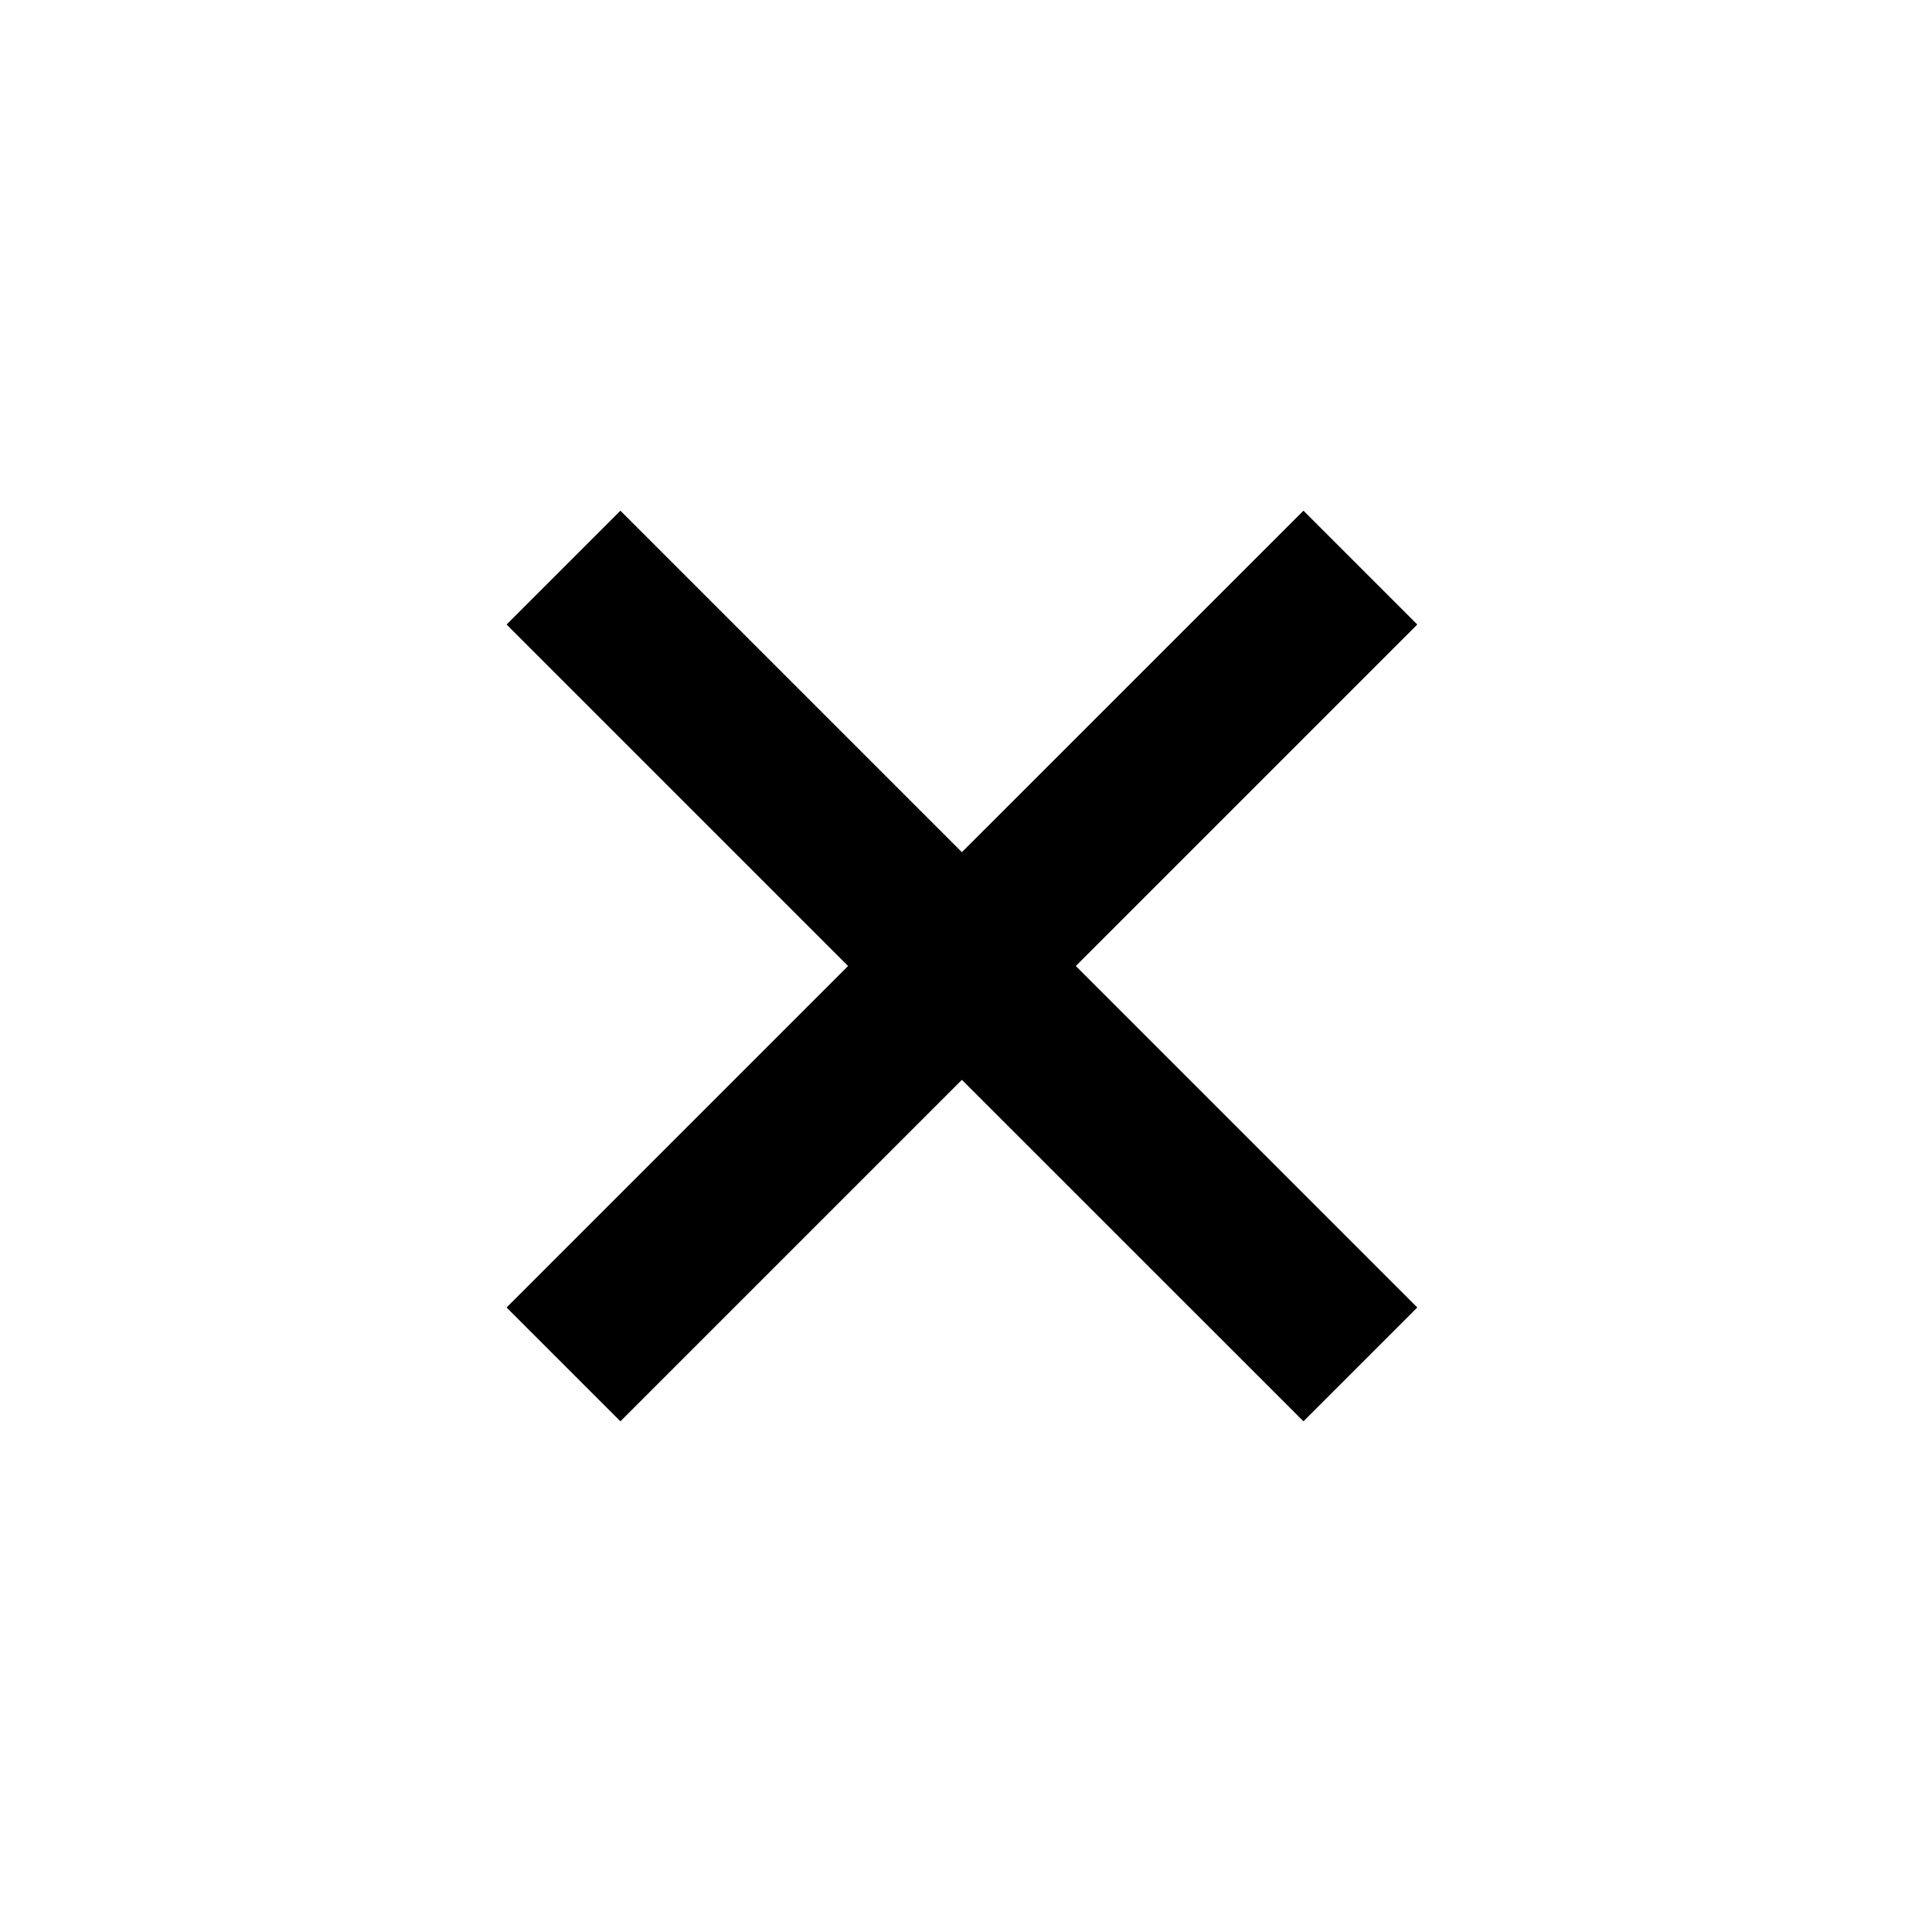
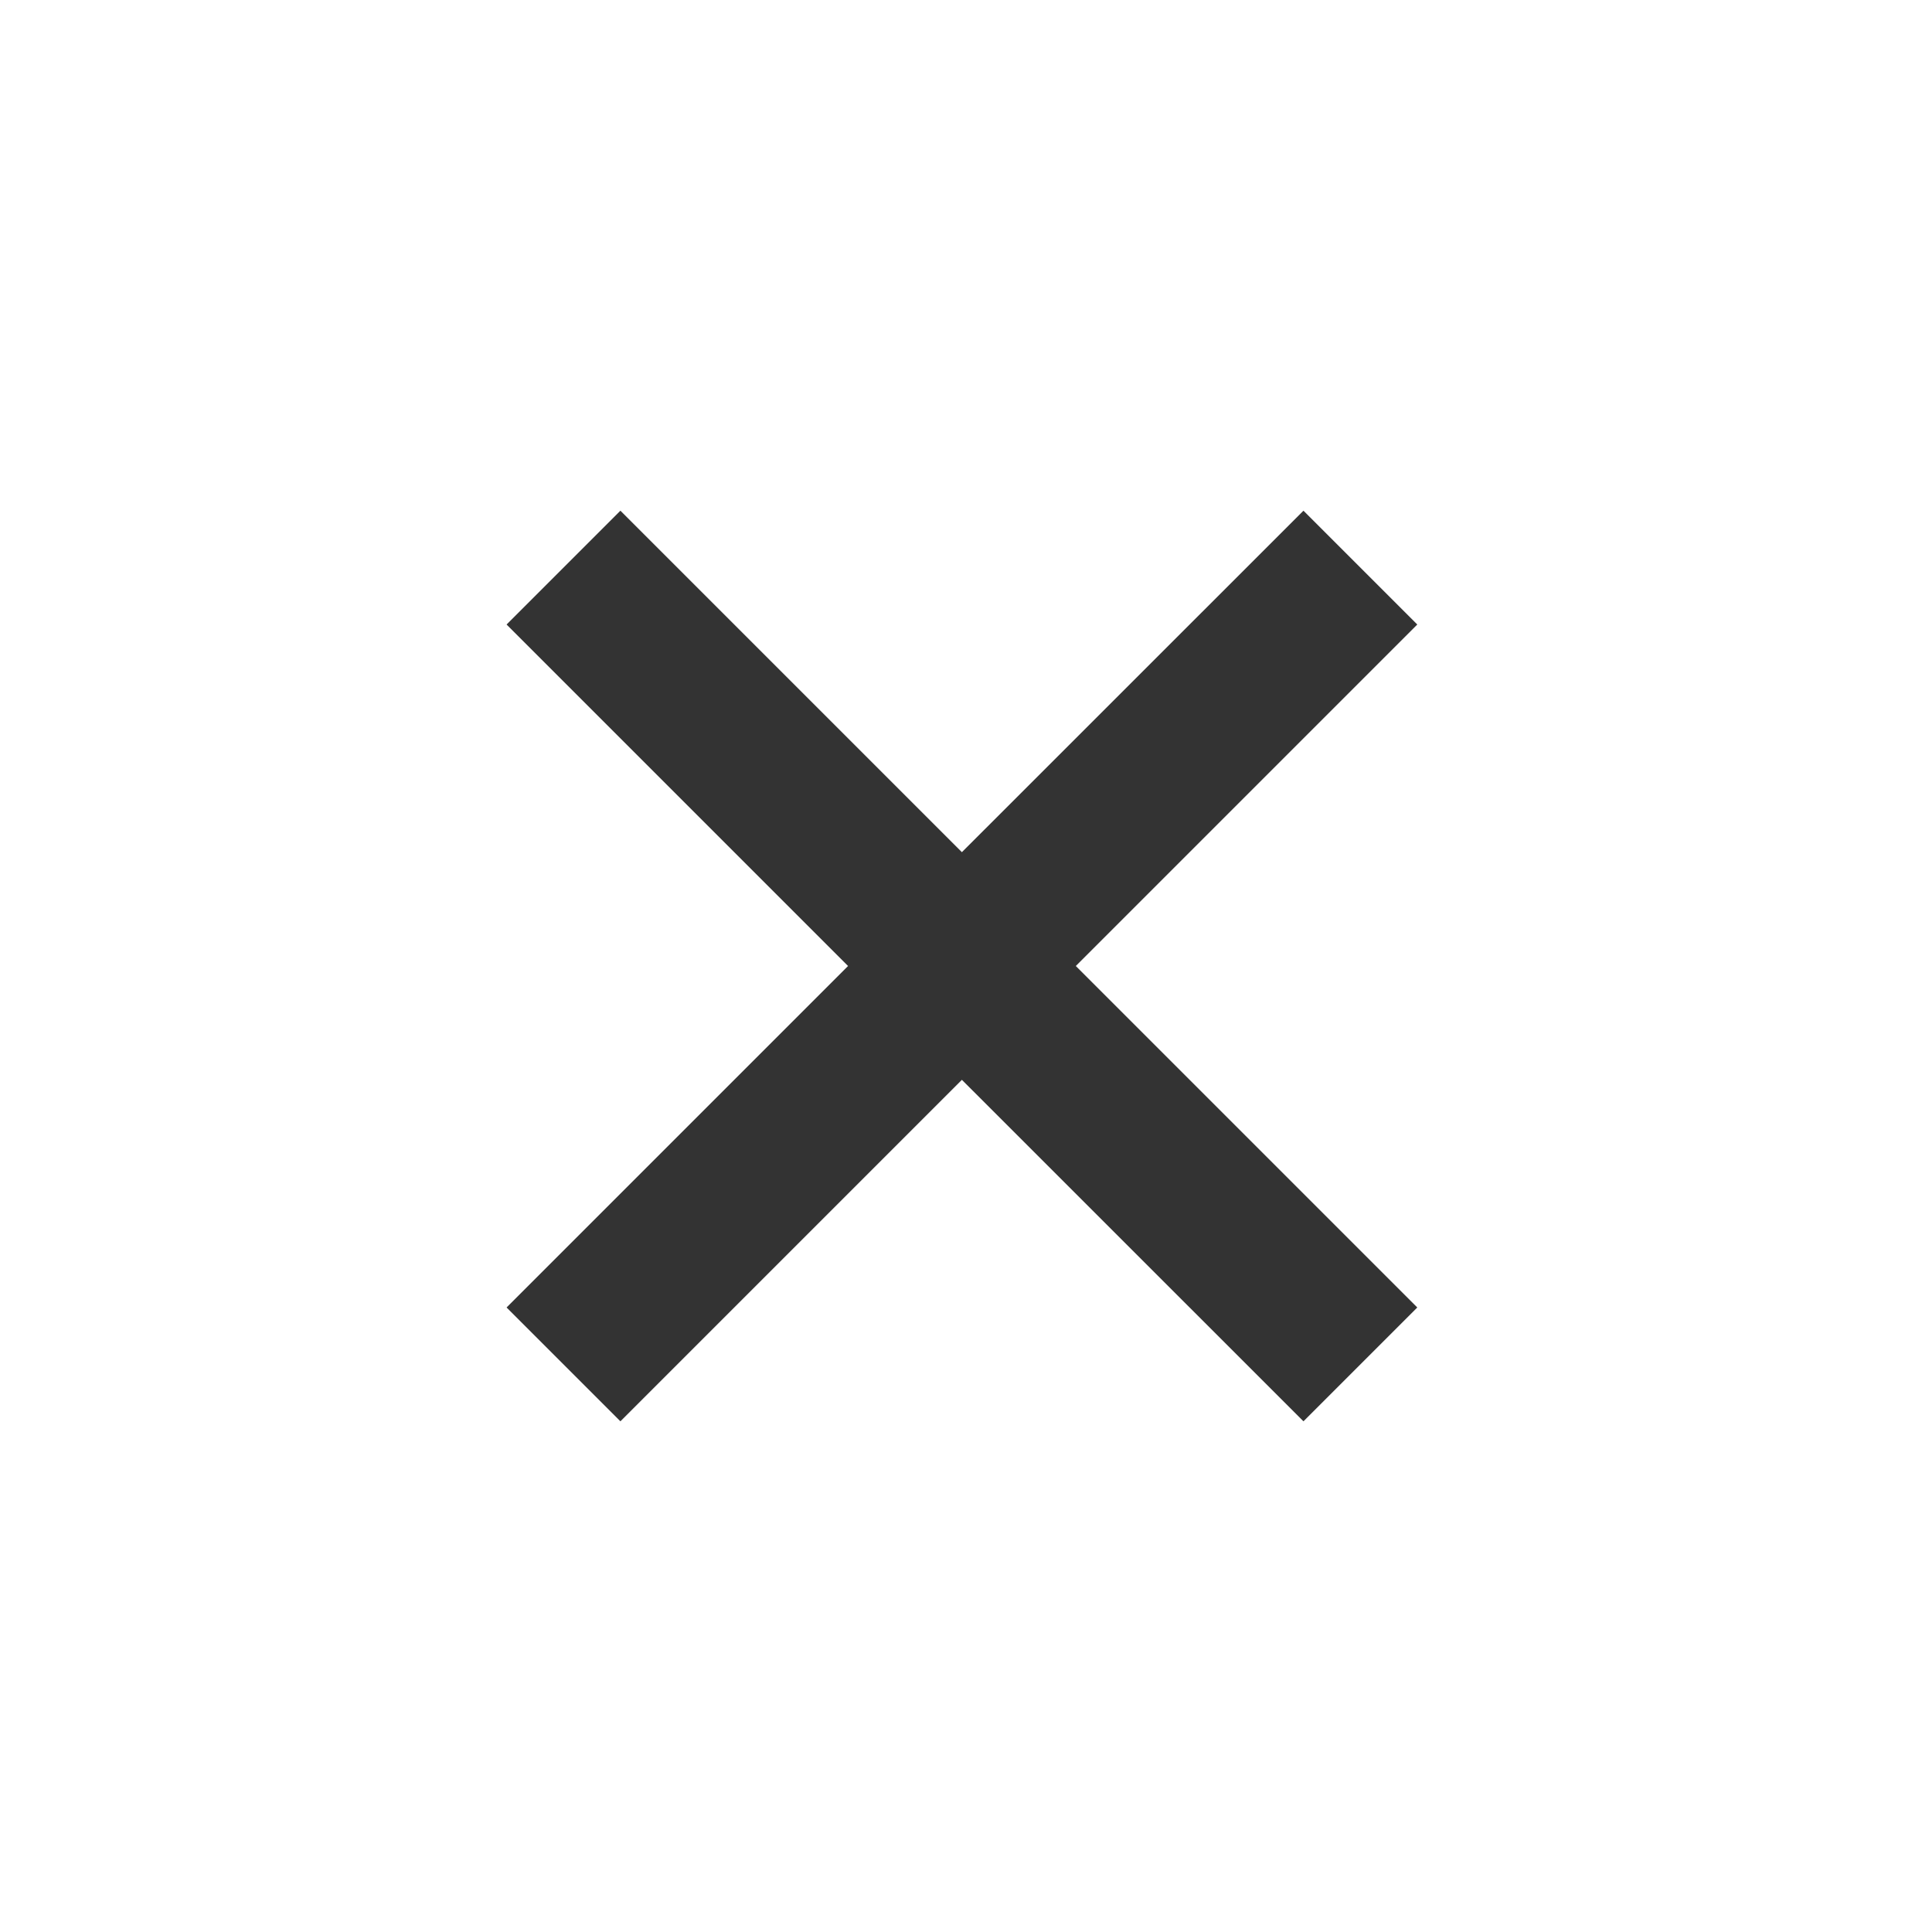
- <svg xmlns="http://www.w3.org/2000/svg" width="24" height="24" viewBox="0 0 24 24" style="fill: rgba(0, 0, 0, 1);transform: ;msFilter:;">
+ <svg xmlns="http://www.w3.org/2000/svg" width="24" height="24" viewBox="0 0 24 24" style="fill: rgb(51, 51, 51);transform: ;msFilter:;">
  <path d="m16.192 6.344-4.243 4.242-4.242-4.242-1.414 1.414L10.535 12l-4.242 4.242 1.414 1.414 4.242-4.242 4.243 4.242 1.414-1.414L13.364 12l4.242-4.242z">
  </path>
</svg>
